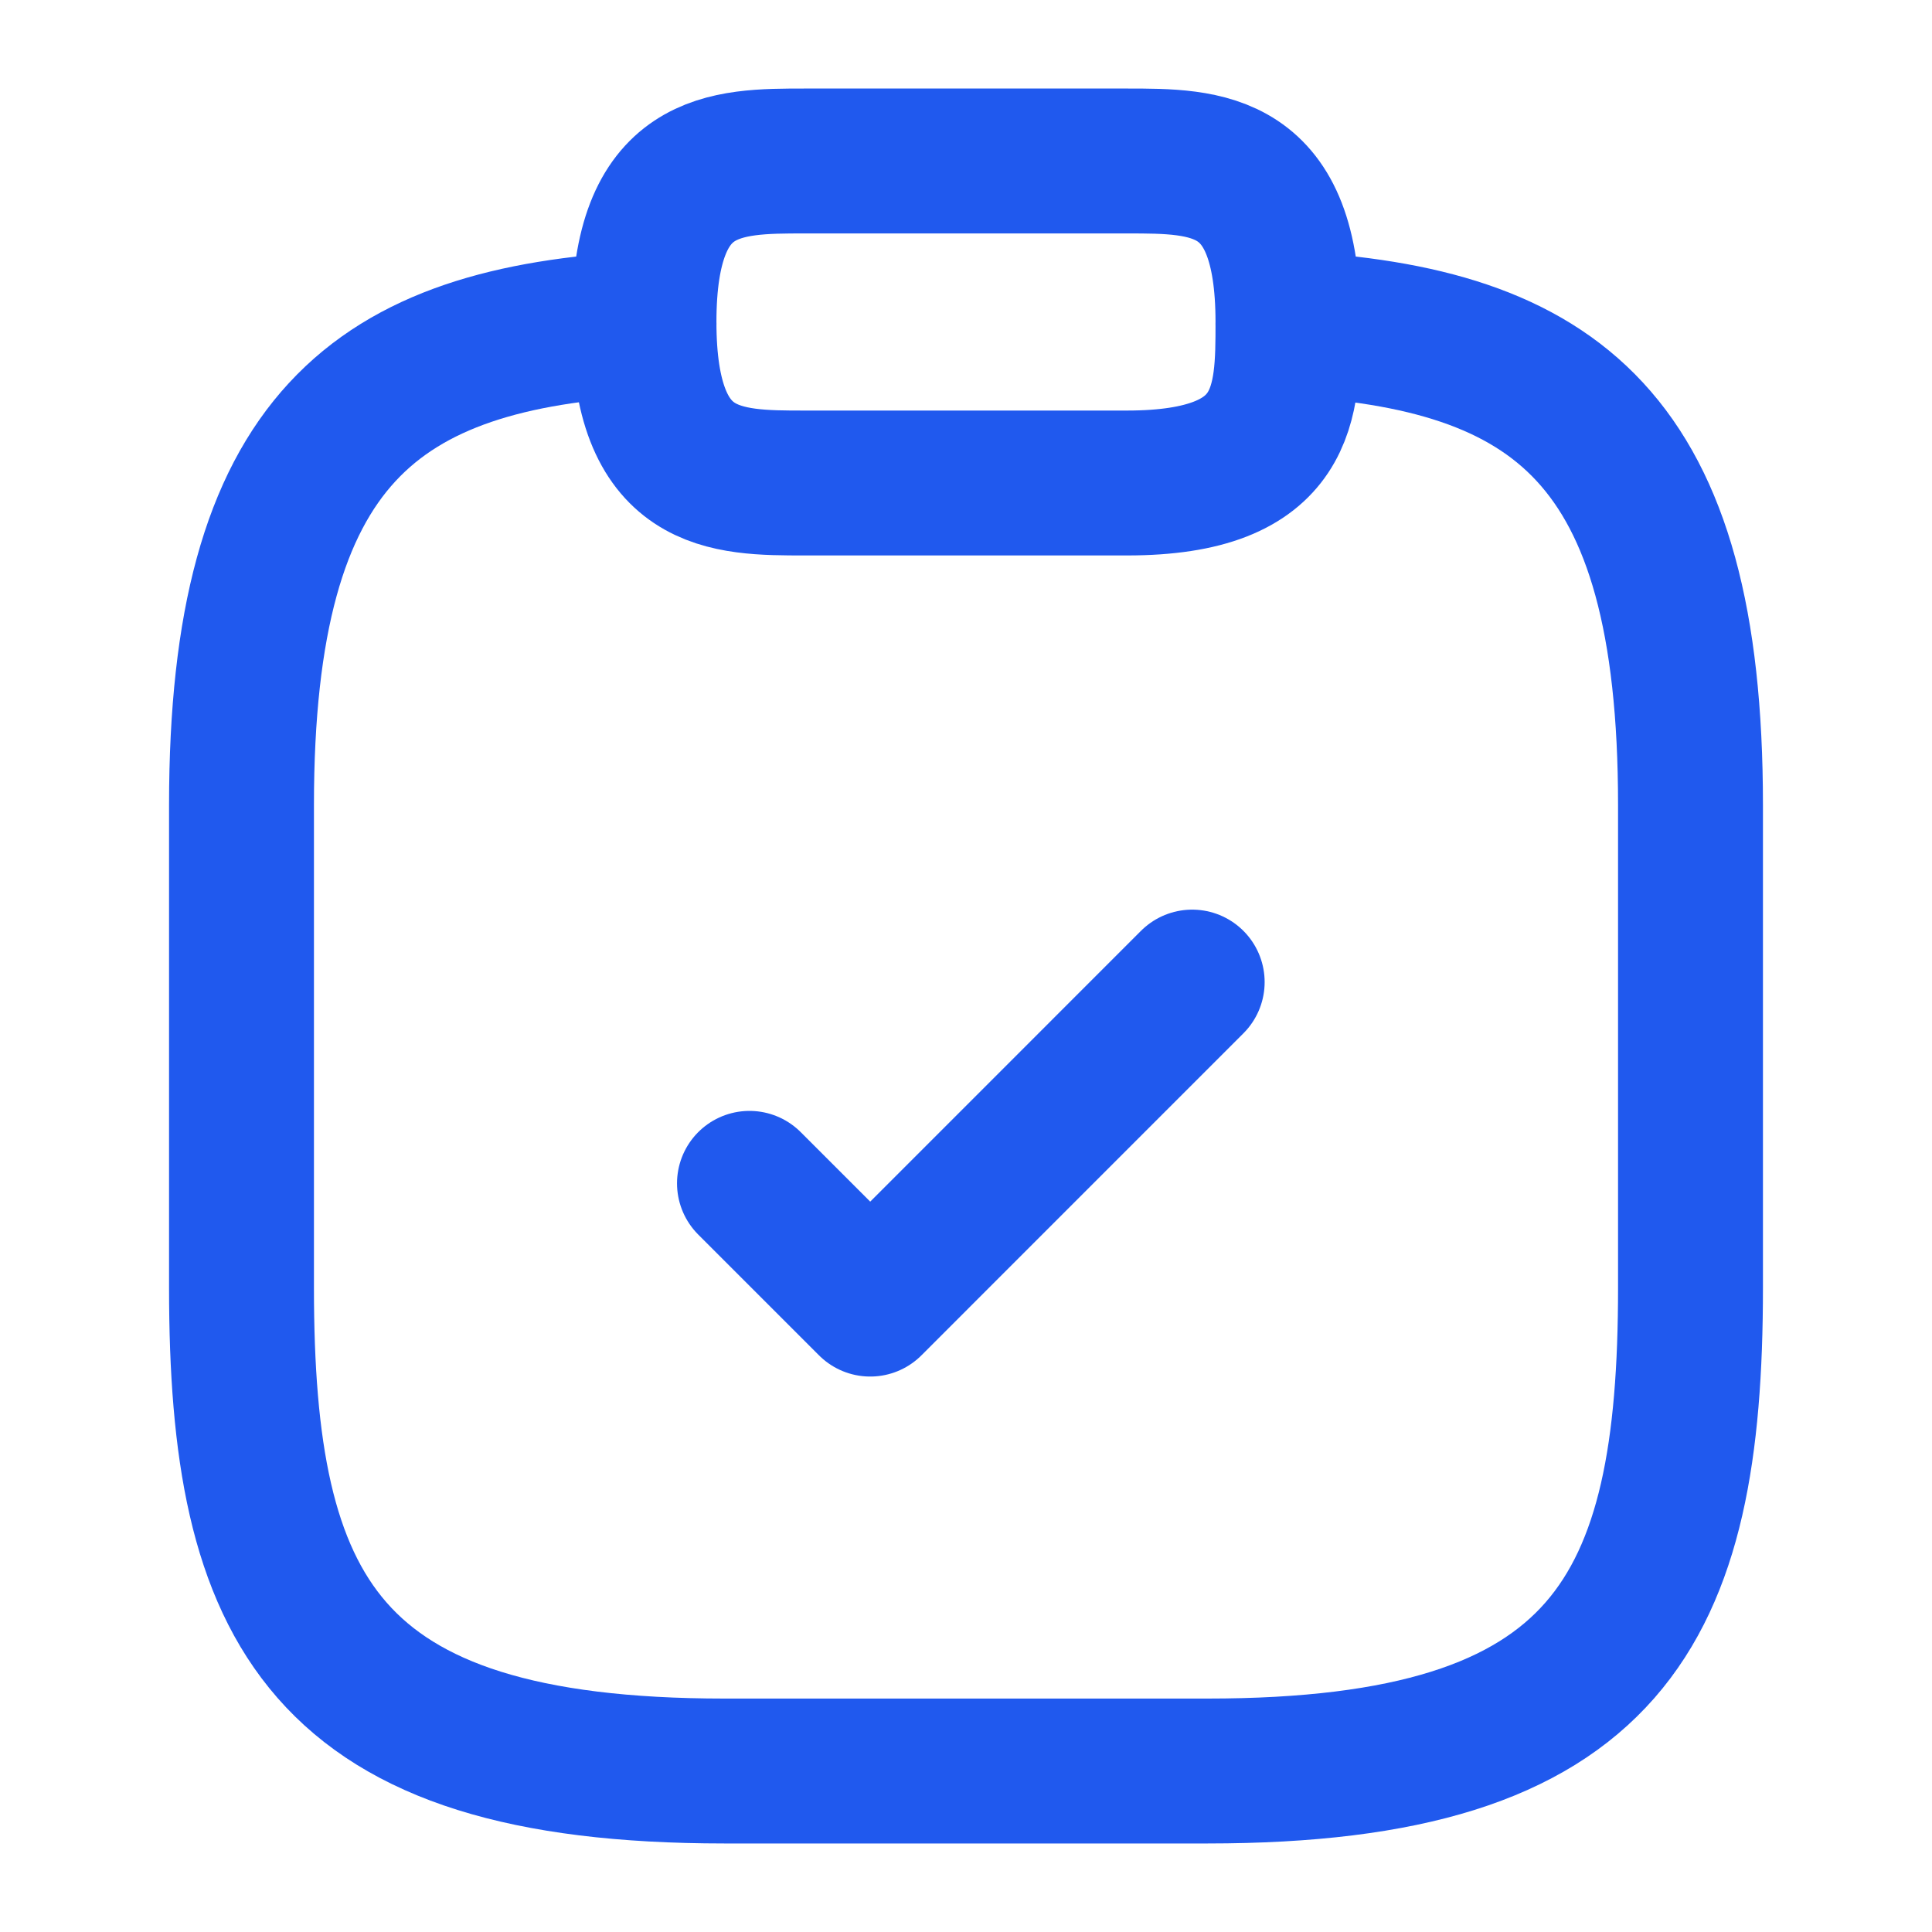
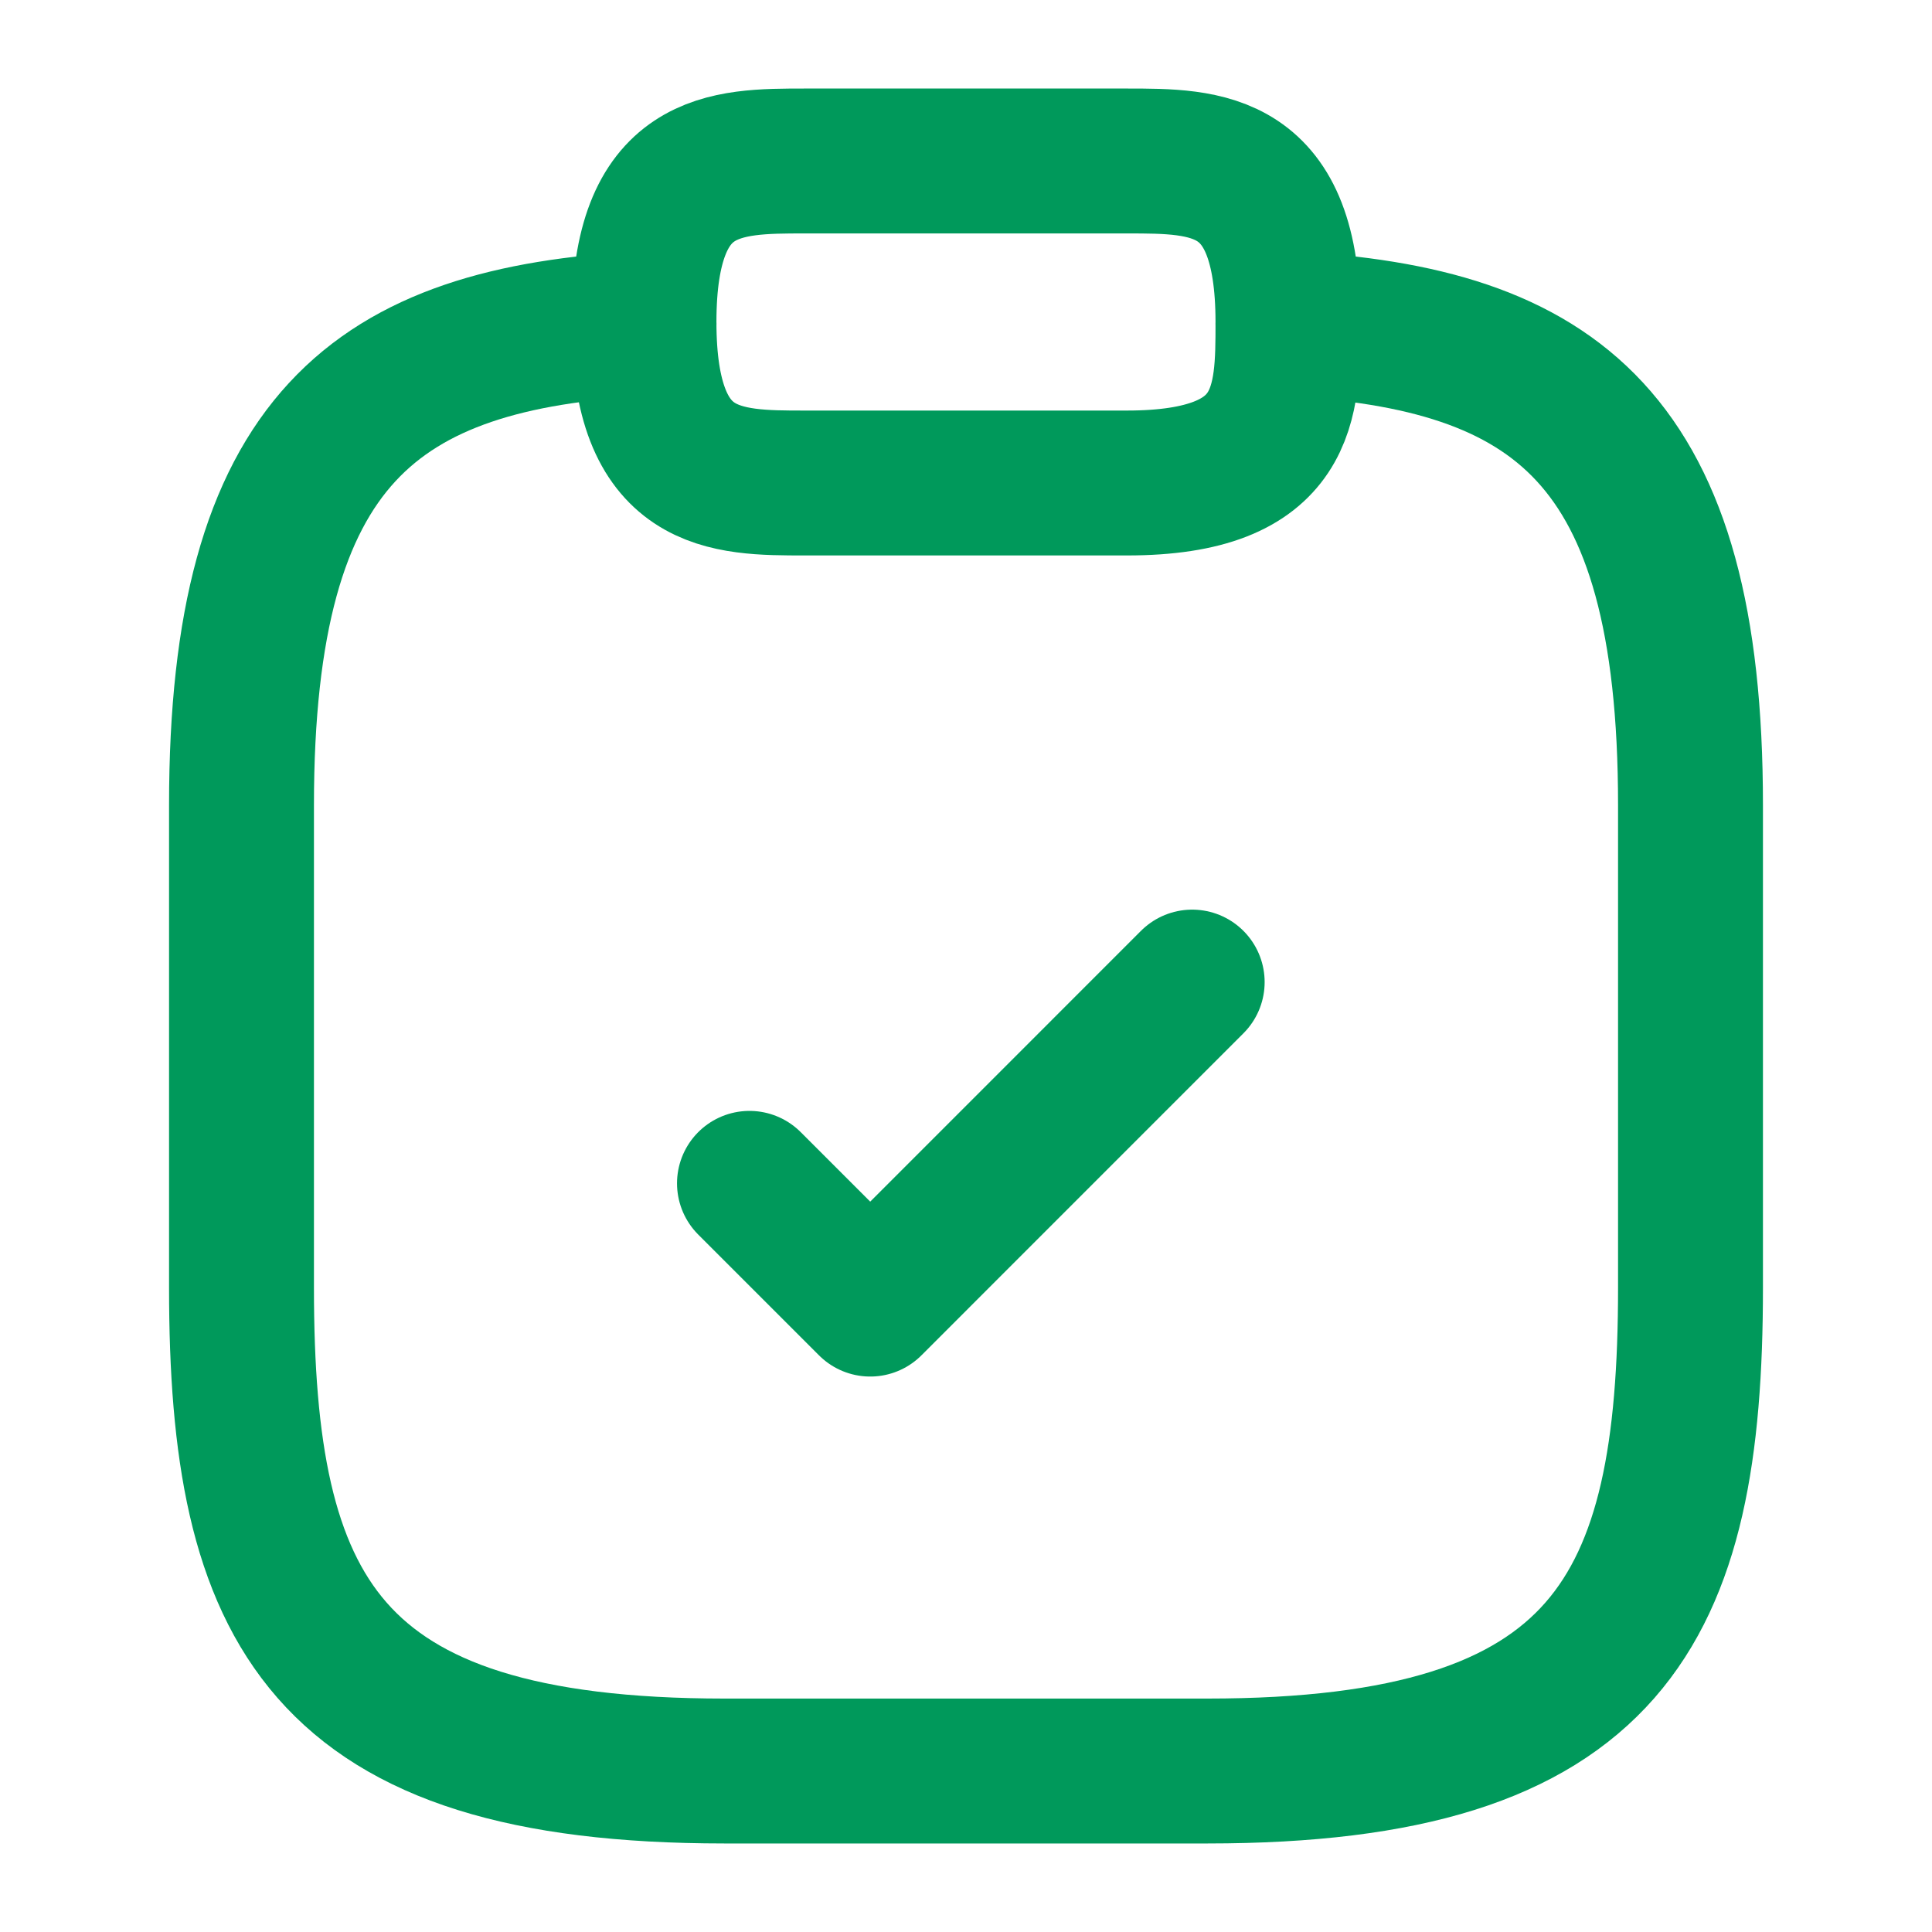
<svg xmlns="http://www.w3.org/2000/svg" width="40" height="40" viewBox="0 0 40 40" fill="none">
-   <path d="M15.517 24.5L18.017 27L24.683 20.333" stroke="#2059EE" stroke-width="3" stroke-linecap="round" stroke-linejoin="round" />
-   <path d="M23.333 10C26.666 10 26.666 8.333 26.666 6.667C26.666 3.333 25 3.333 23.333 3.333H16.666C15 3.333 13.333 3.333 13.333 6.667C13.333 10 15 10 16.666 10H23.333Z" stroke="#2059EE" stroke-width="3" stroke-linecap="round" stroke-linejoin="round" />
-   <path d="M26.667 6.7C32.217 7 35 9.05 35 16.667V26.667C35 33.333 33.333 36.667 25 36.667H15C6.667 36.667 5 33.333 5 26.667V16.667C5 9.067 7.783 7 13.333 6.7" stroke="#2059EE" stroke-width="3" stroke-linecap="round" stroke-linejoin="round" />
+   <path d="M15.517 24.5L18.017 27L24.683 20.333" stroke="#00995B" stroke-width="3" stroke-linecap="round" stroke-linejoin="round" />
+   <path d="M23.333 10C26.666 10 26.666 8.333 26.666 6.667C26.666 3.333 25 3.333 23.333 3.333H16.666C15 3.333 13.333 3.333 13.333 6.667C13.333 10 15 10 16.666 10H23.333Z" stroke="#00995B" stroke-width="3" stroke-linecap="round" stroke-linejoin="round" />
+   <path d="M26.667 6.7C32.217 7 35 9.05 35 16.667V26.667C35 33.333 33.333 36.667 25 36.667H15C6.667 36.667 5 33.333 5 26.667V16.667C5 9.067 7.783 7 13.333 6.7" stroke="#00995B" stroke-width="3" stroke-linecap="round" stroke-linejoin="round" />
</svg>
